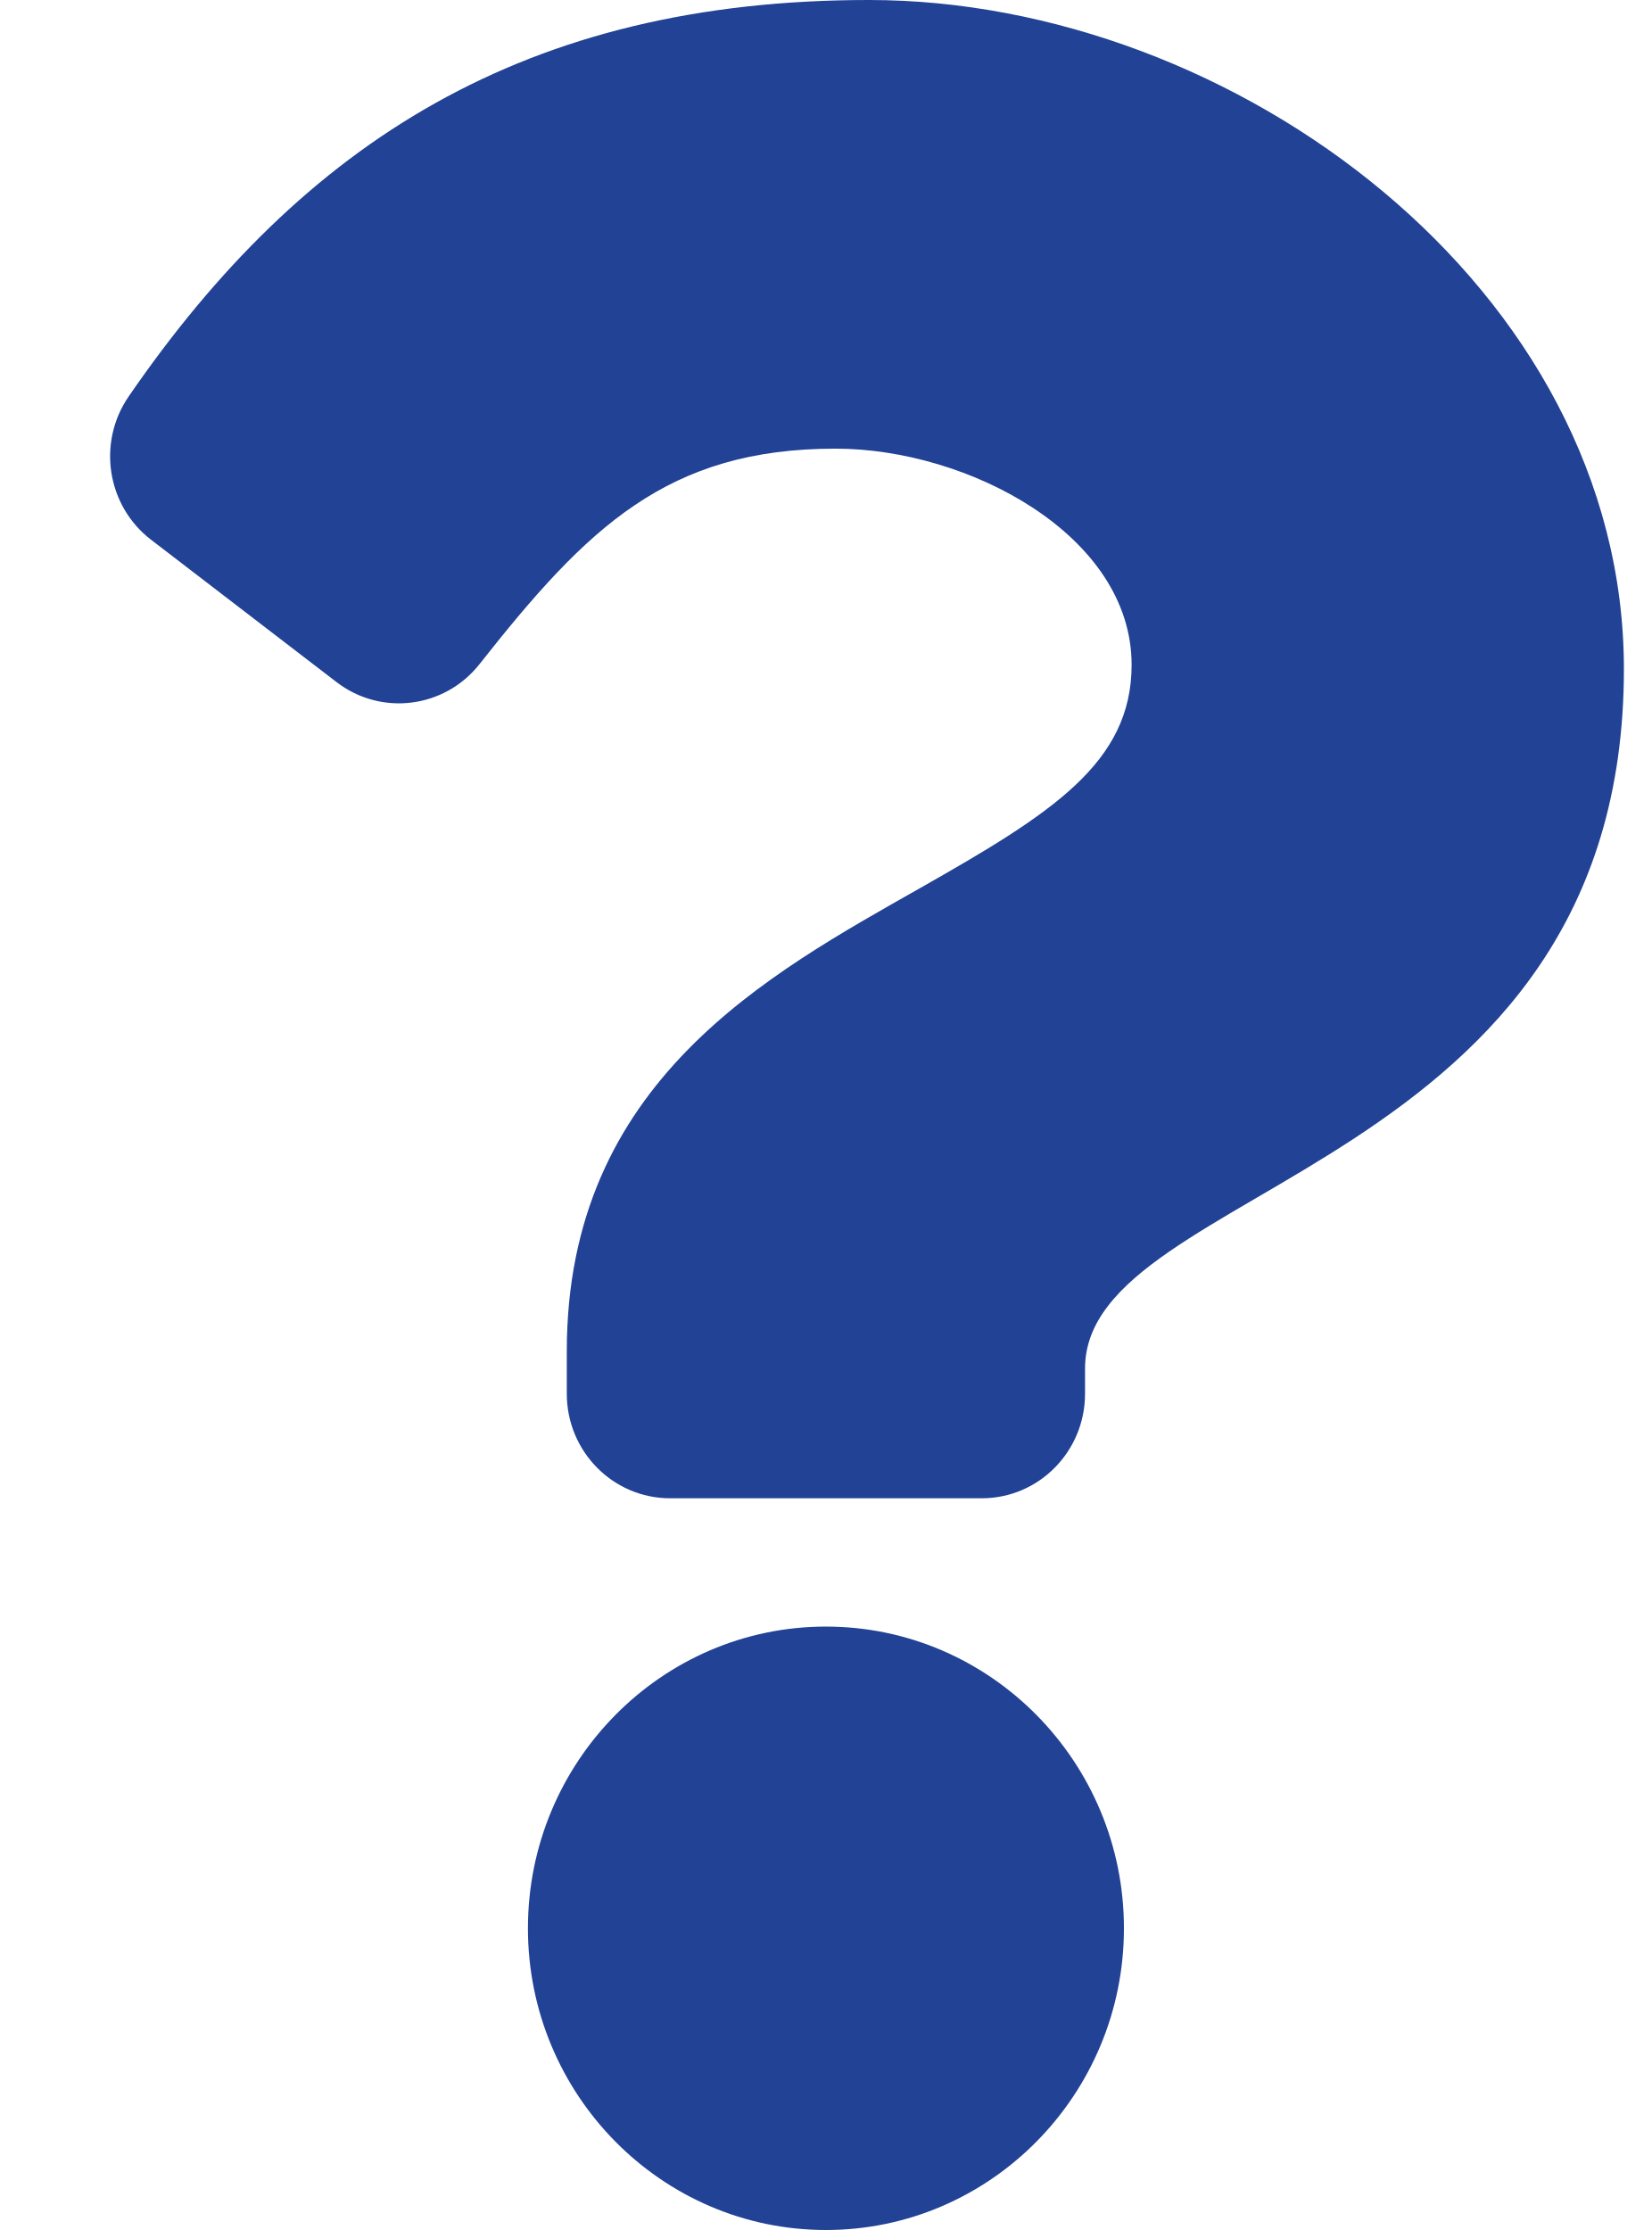
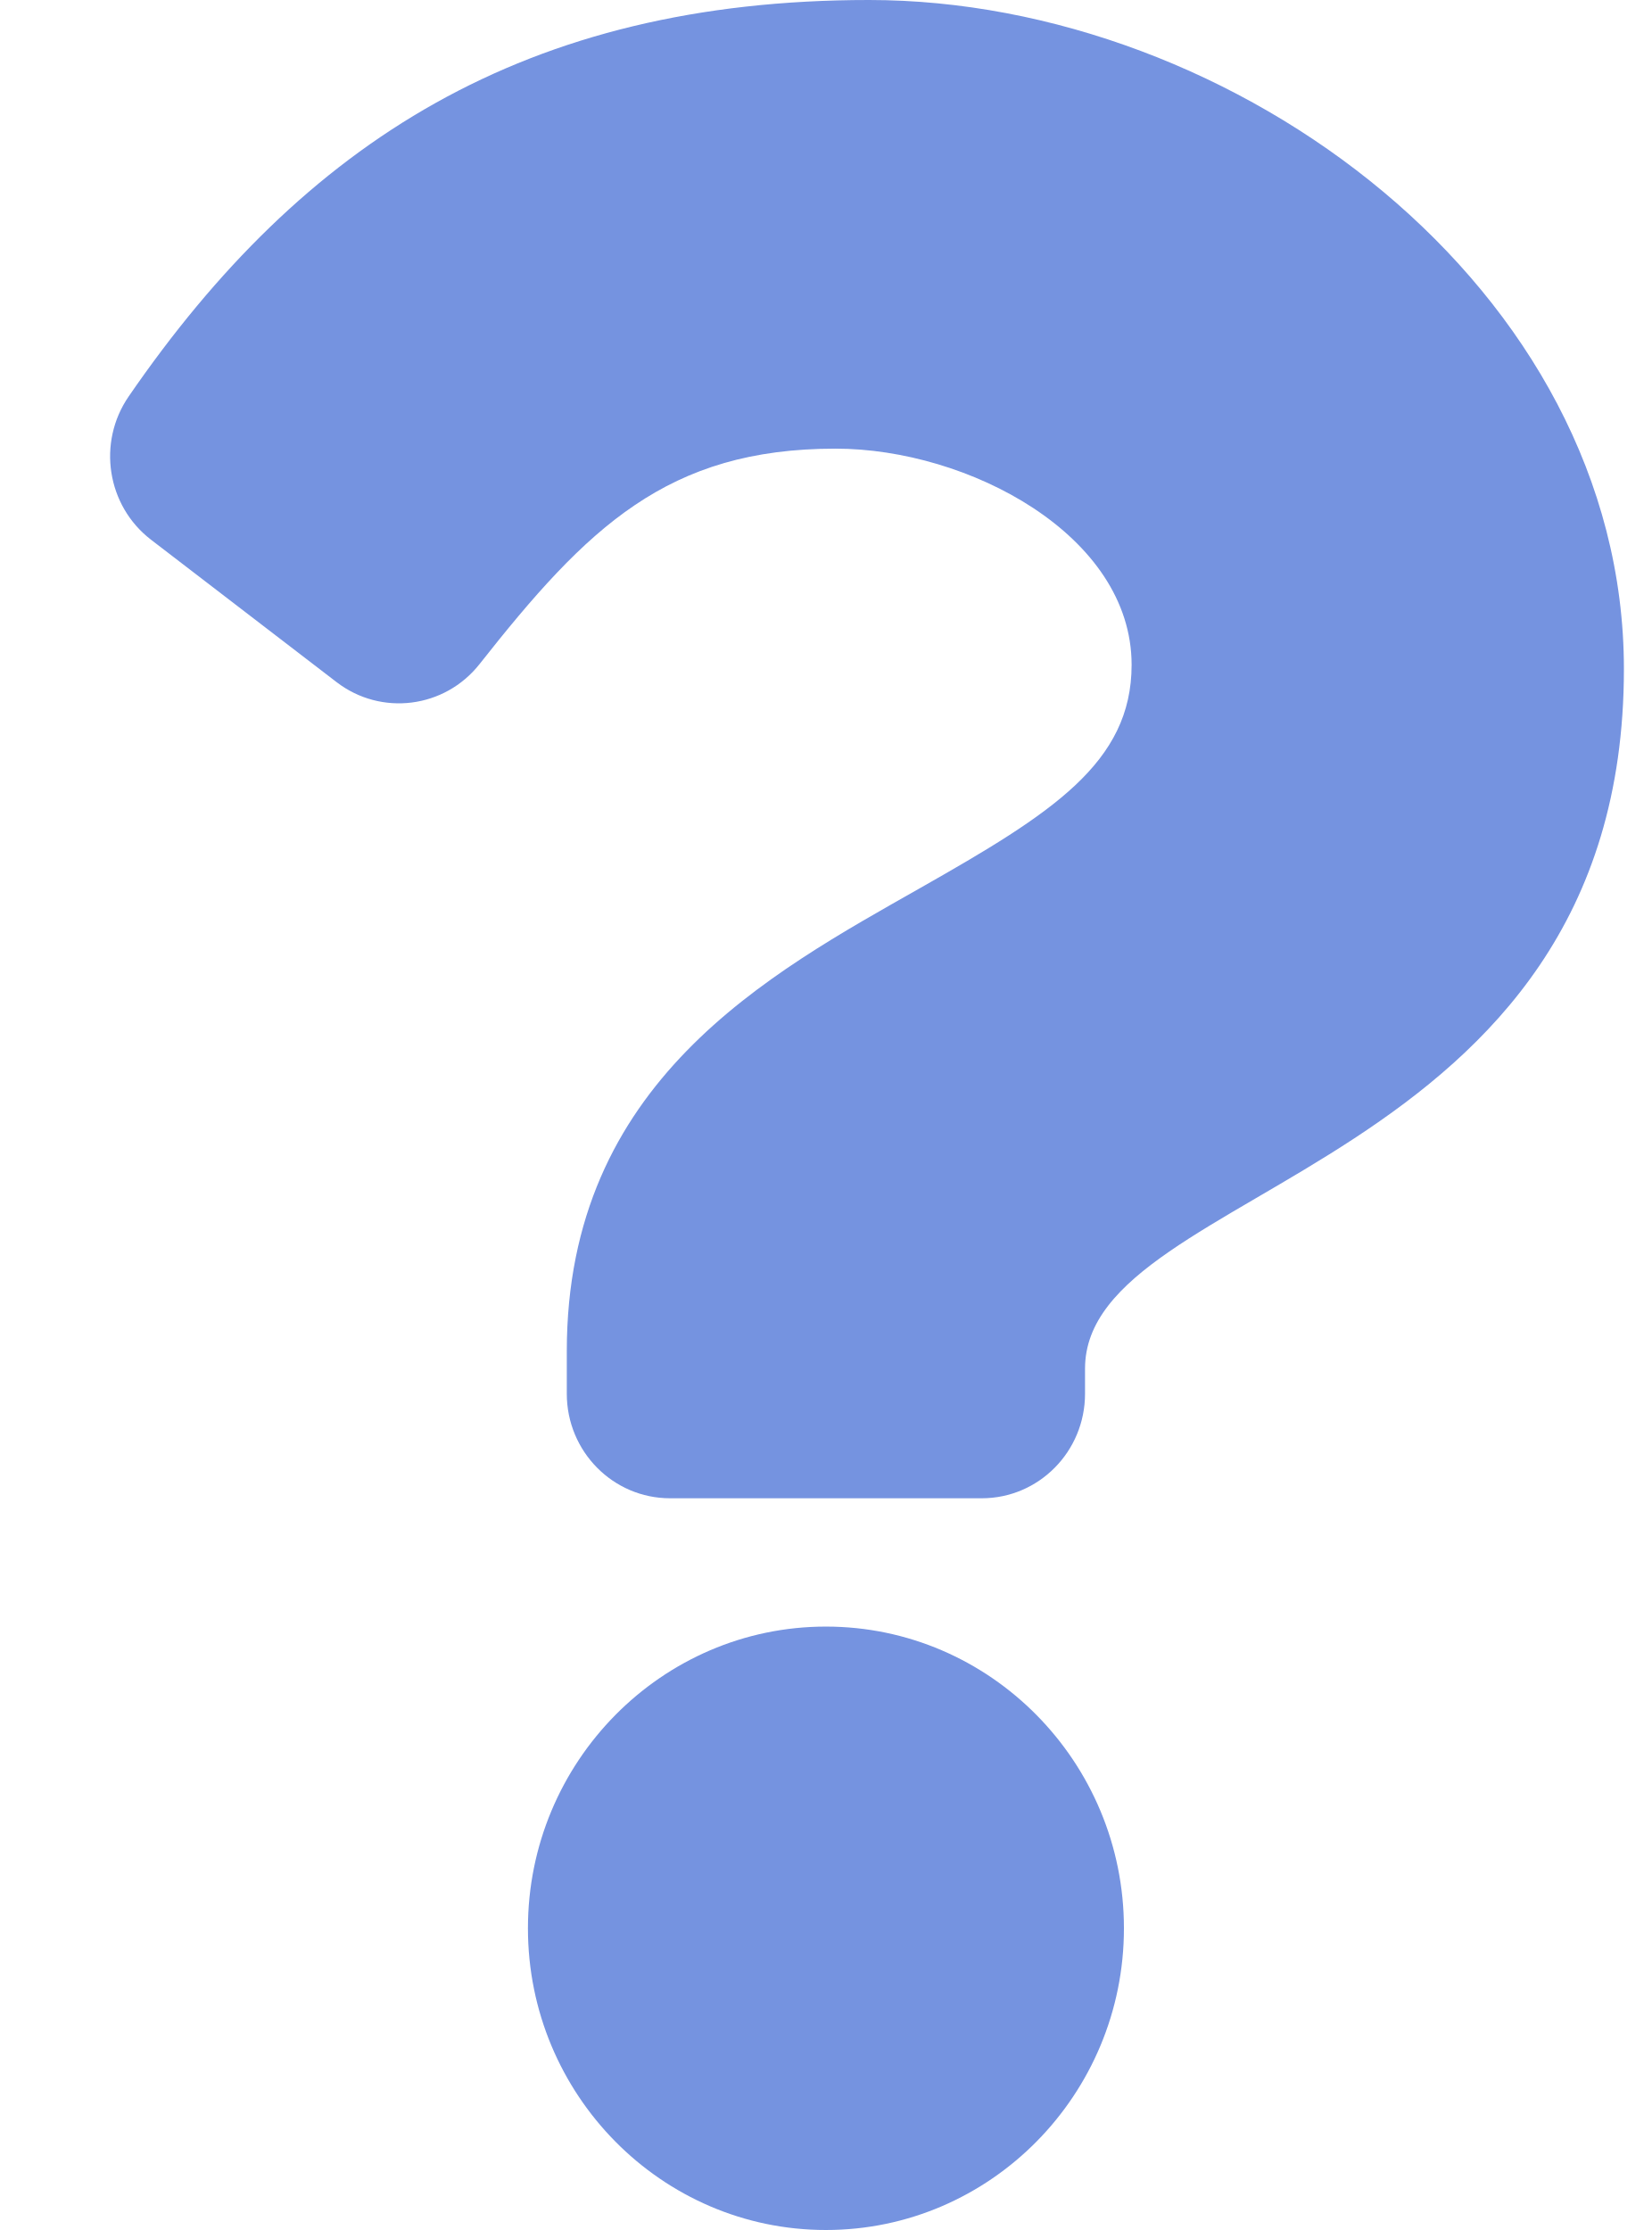
<svg xmlns="http://www.w3.org/2000/svg" width="40" height="54" viewBox="0 0 40 54" fill="none">
-   <path d="M21.044 0C12.729 0 7.344 3.449 3.116 9.6C2.349 10.716 2.586 12.246 3.655 13.068L8.149 16.517C9.229 17.347 10.767 17.153 11.613 16.08C14.222 12.77 16.158 10.864 20.233 10.864C23.438 10.864 27.402 12.953 27.402 16.099C27.402 18.478 25.462 19.699 22.298 21.495C18.608 23.59 13.725 26.197 13.725 32.718V33.75C13.725 35.148 14.845 36.281 16.225 36.281H23.774C25.155 36.281 26.274 35.148 26.274 33.75V33.141C26.274 28.621 39.323 28.433 39.323 16.2C39.323 6.988 29.886 0 21.044 0ZM20 39.388C16.021 39.388 12.784 42.666 12.784 46.694C12.784 50.723 16.021 54 20 54C23.979 54 27.216 50.723 27.216 46.694C27.216 42.666 23.979 39.388 20 39.388Z" fill="#214295" />
+   <path d="M21.044 0C12.729 0 7.344 3.449 3.116 9.6C2.349 10.716 2.586 12.246 3.655 13.068L8.149 16.517C9.229 17.347 10.767 17.153 11.613 16.08C14.222 12.77 16.158 10.864 20.233 10.864C23.438 10.864 27.402 12.953 27.402 16.099C27.402 18.478 25.462 19.699 22.298 21.495C18.608 23.59 13.725 26.197 13.725 32.718V33.75C13.725 35.148 14.845 36.281 16.225 36.281H23.774C25.155 36.281 26.274 35.148 26.274 33.75V33.141C26.274 28.621 39.323 28.433 39.323 16.2C39.323 6.988 29.886 0 21.044 0ZM20 39.388C16.021 39.388 12.784 42.666 12.784 46.694C12.784 50.723 16.021 54 20 54C23.979 54 27.216 50.723 27.216 46.694C27.216 42.666 23.979 39.388 20 39.388Z" fill="#7593E0" />
</svg>
